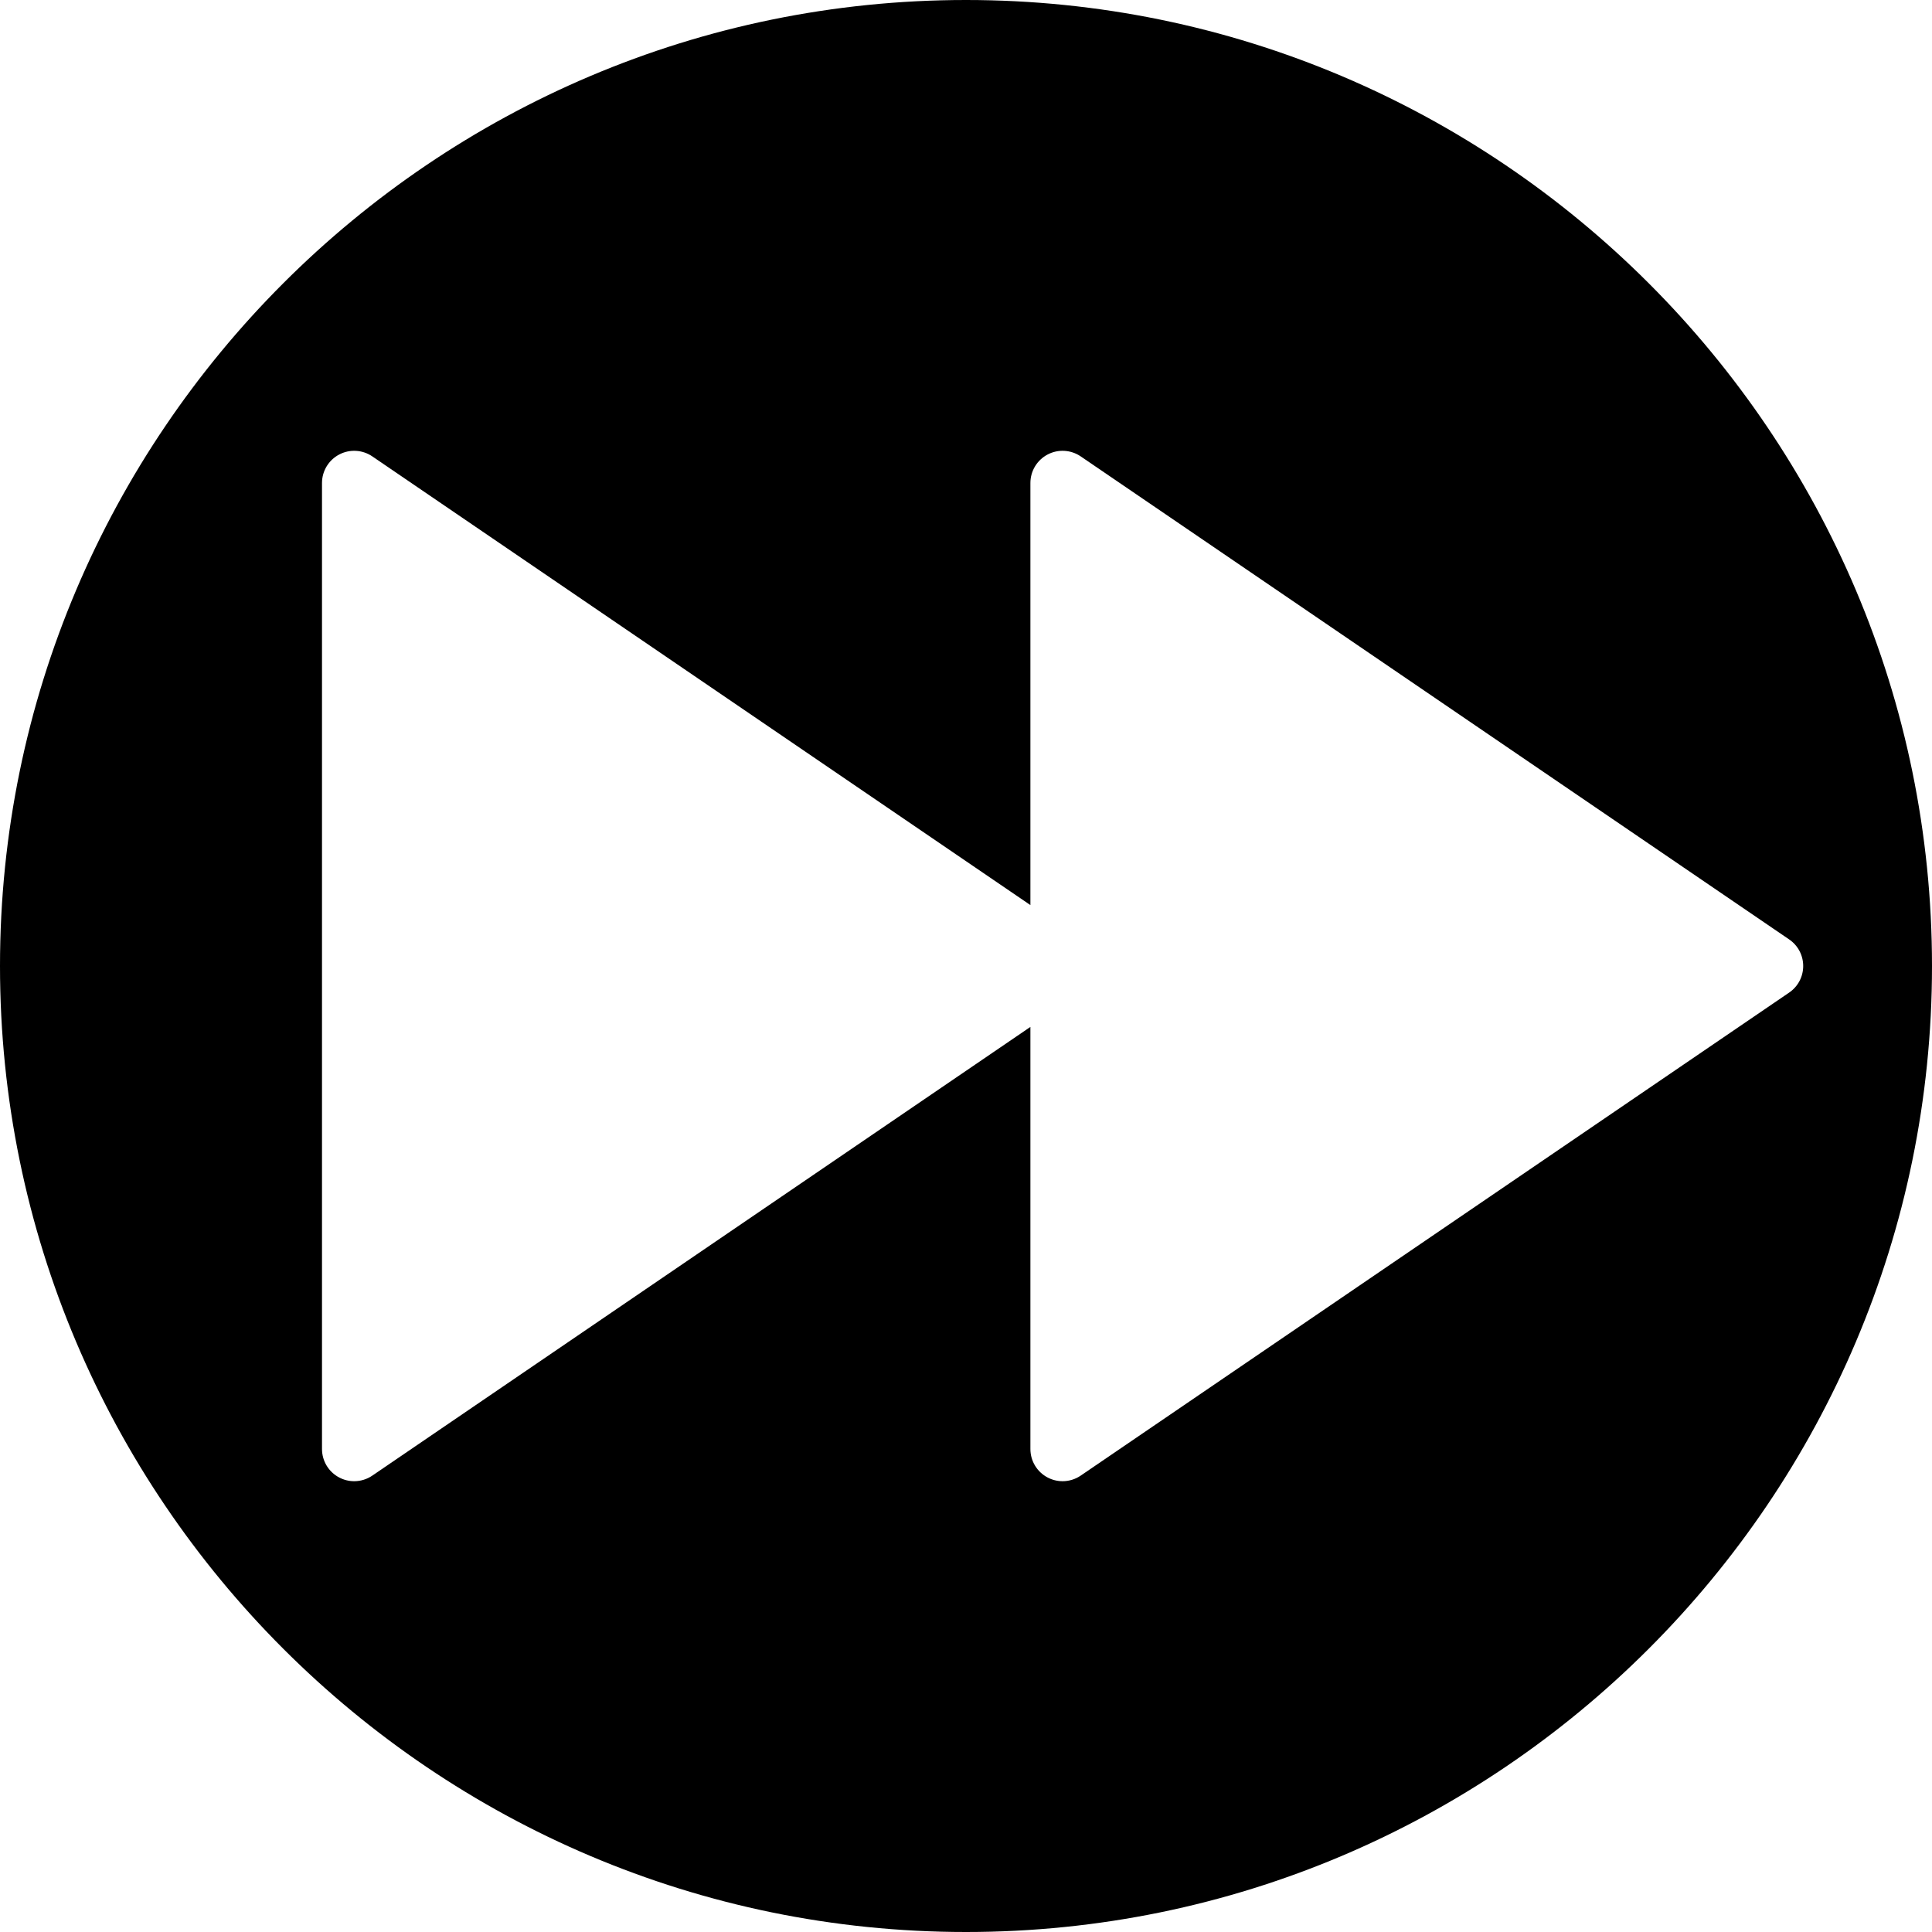
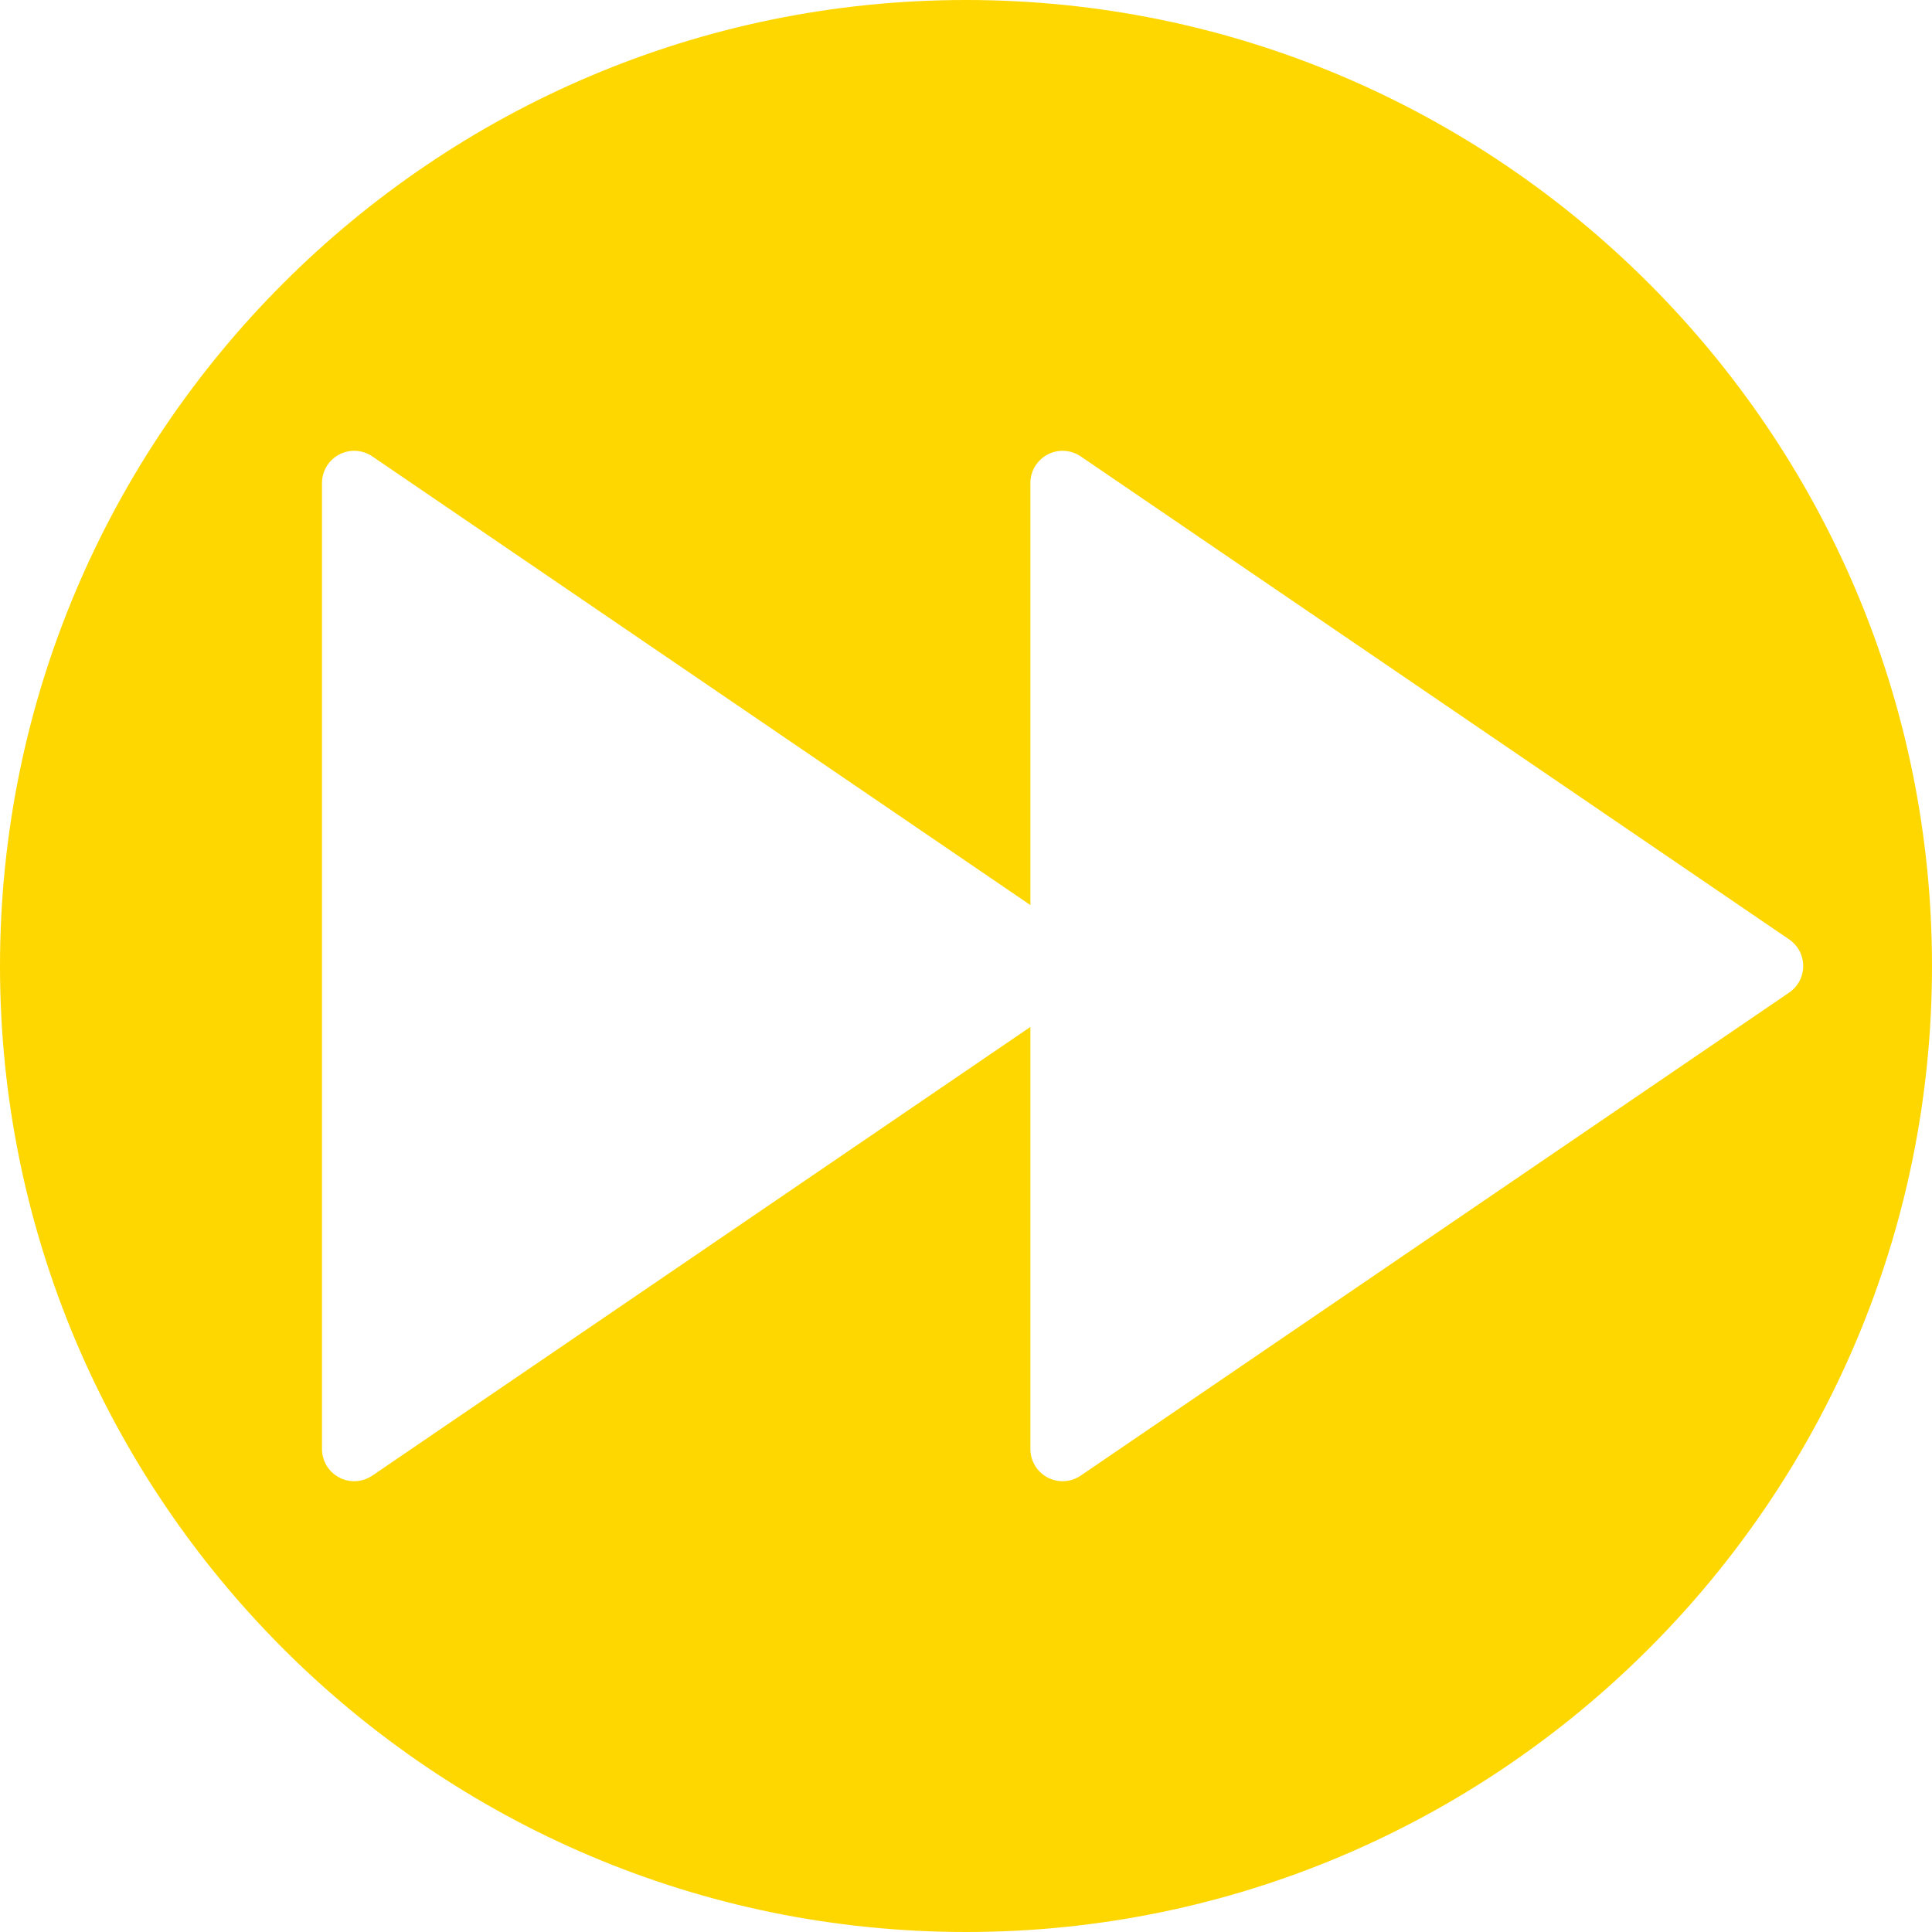
- <svg xmlns="http://www.w3.org/2000/svg" fill="#000000" height="800px" width="800px" version="1.1" id="Capa_1" viewBox="0 0 60 60" xml:space="preserve">
+ <svg xmlns="http://www.w3.org/2000/svg" fill="#FFD700" height="800px" width="800px" version="1.1" id="Capa_1" viewBox="0 0 60 60" xml:space="preserve">
  <path d="M30,0C13.458,0,0,13.458,0,30s13.458,30,30,30s30-13.458,30-30S46.542,0,30,0z M55.563,30.826l-22,15  C33.395,45.941,33.197,46,33,46c-0.16,0-0.32-0.038-0.467-0.116C32.205,45.711,32,45.371,32,45V31.892L11.563,45.826  C11.395,45.941,11.197,46,11,46c-0.16,0-0.32-0.038-0.467-0.116C10.205,45.711,10,45.371,10,45V15c0-0.371,0.205-0.711,0.533-0.884  c0.327-0.174,0.725-0.15,1.03,0.058L32,28.108V15c0-0.371,0.205-0.711,0.533-0.884c0.327-0.174,0.725-0.15,1.03,0.058l22,15  C55.837,29.36,56,29.669,56,30S55.837,30.64,55.563,30.826z" />
</svg>
